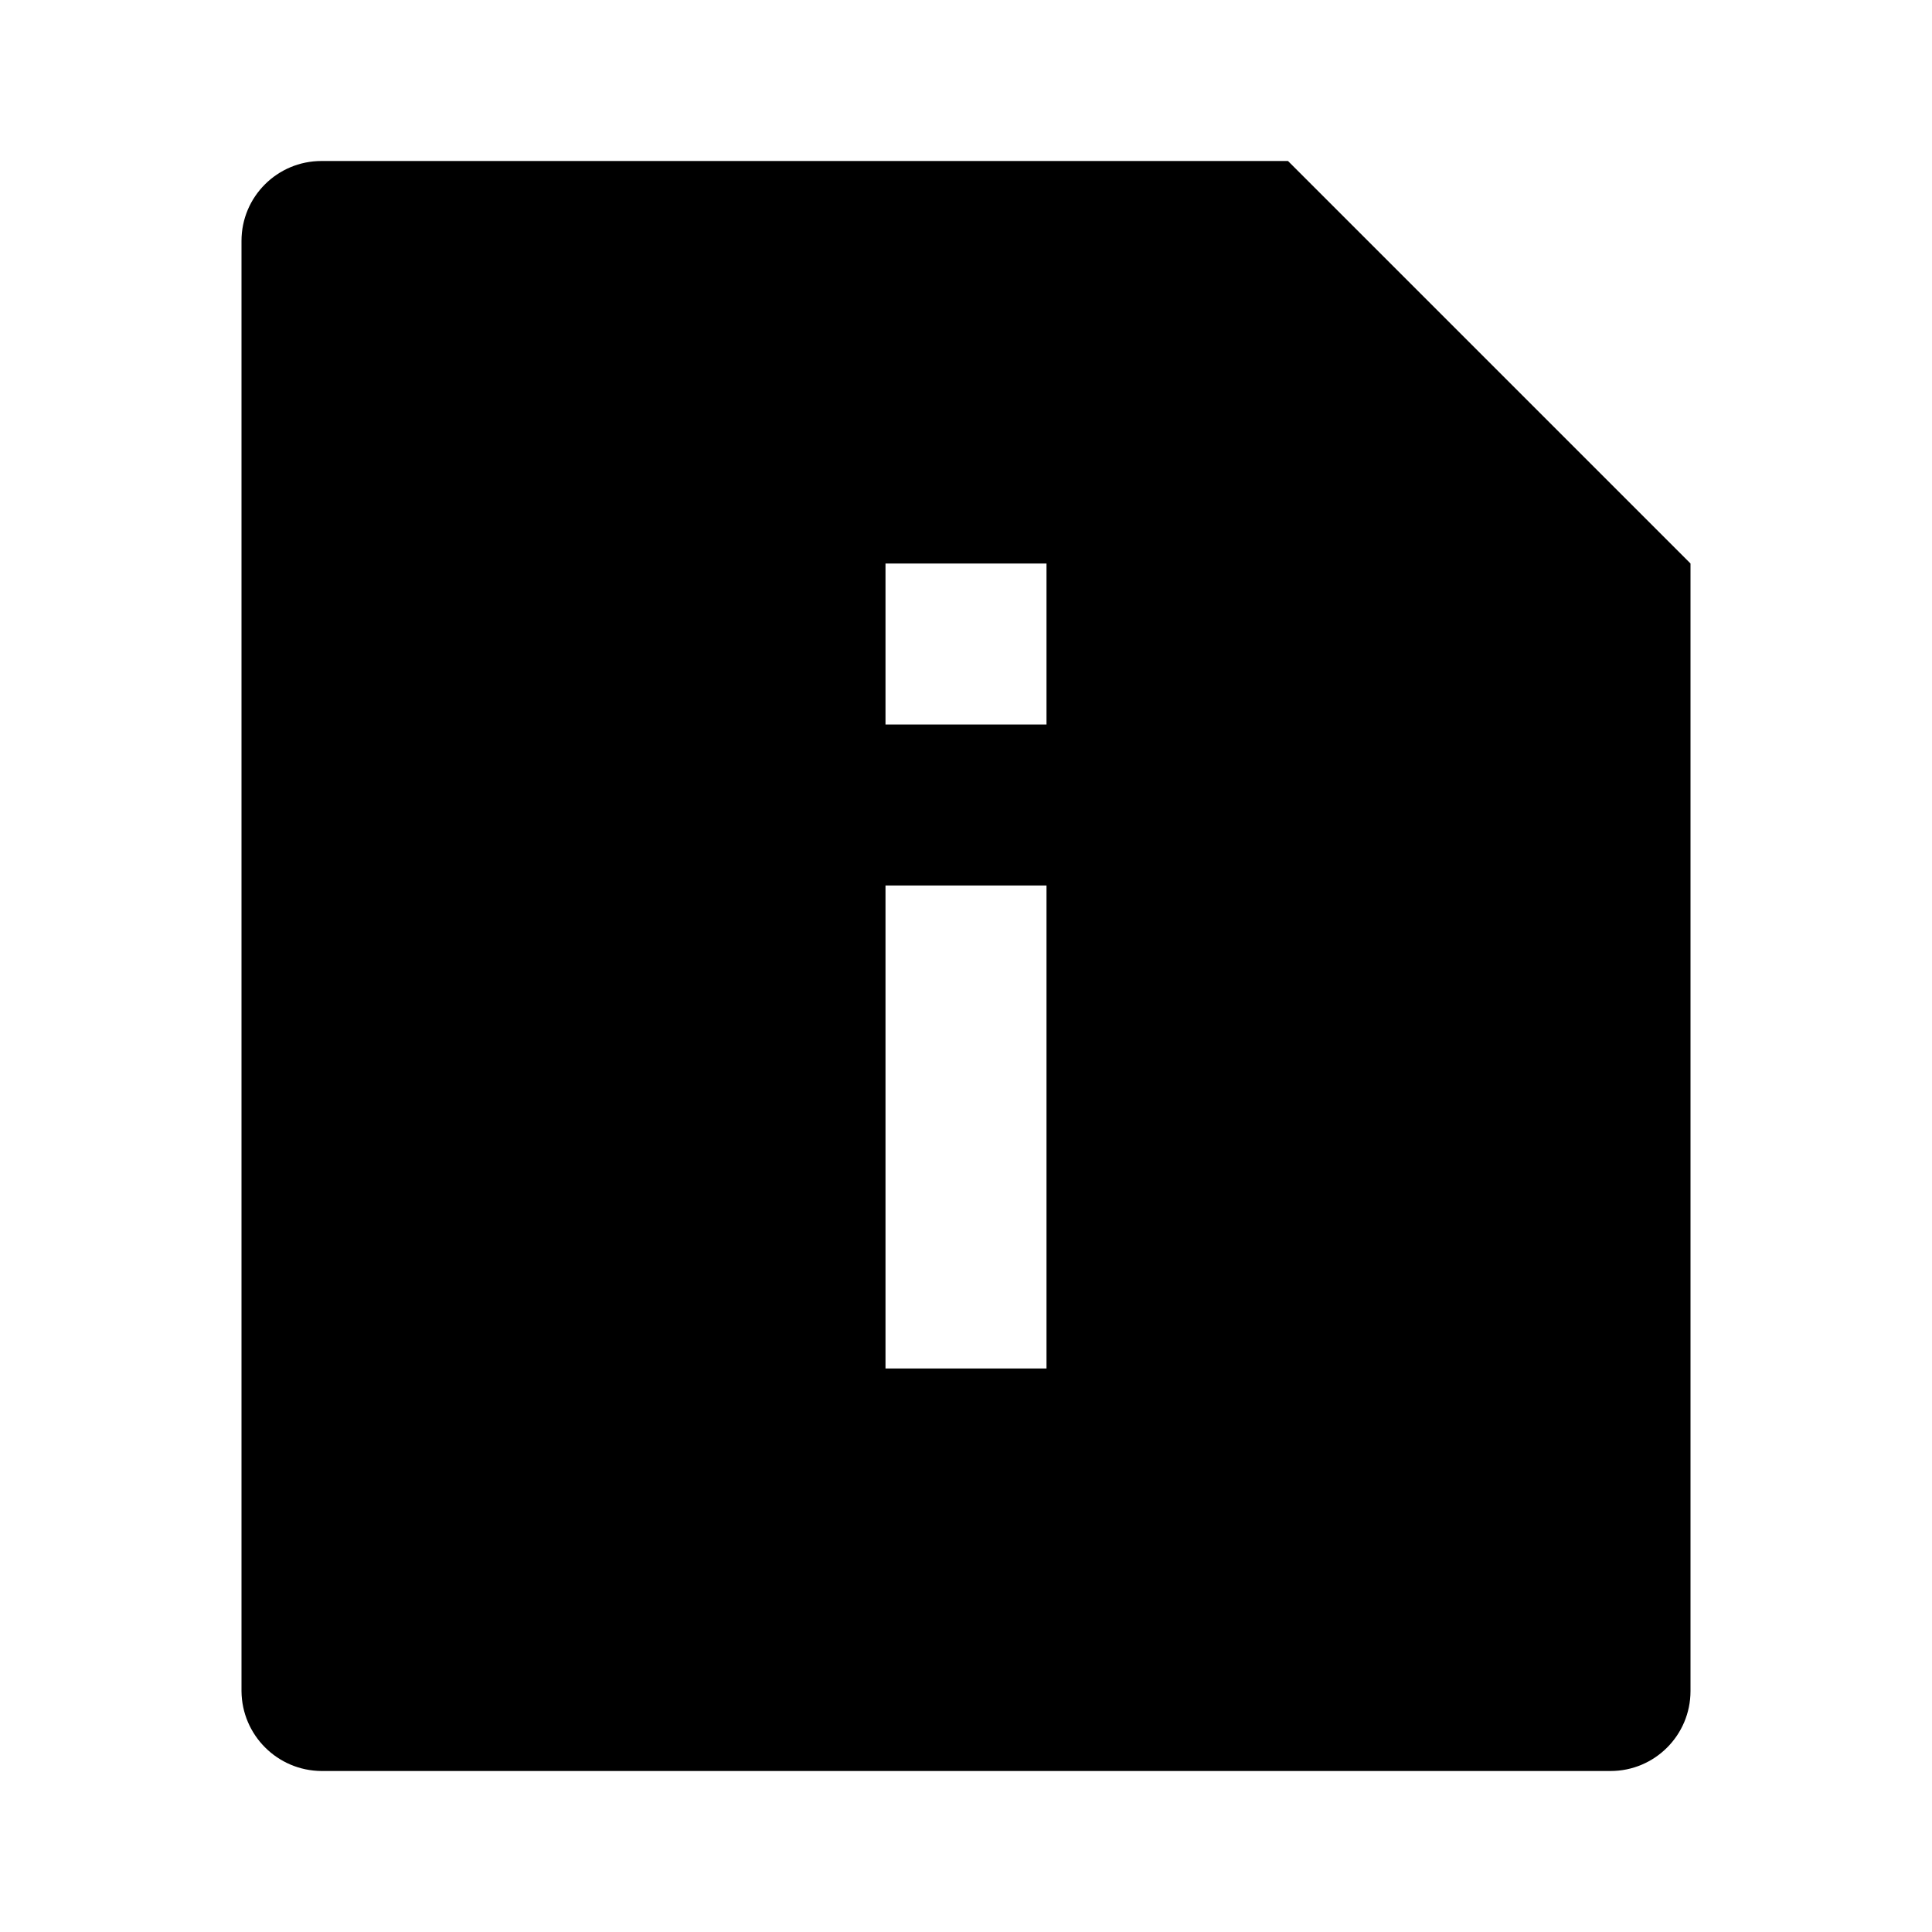
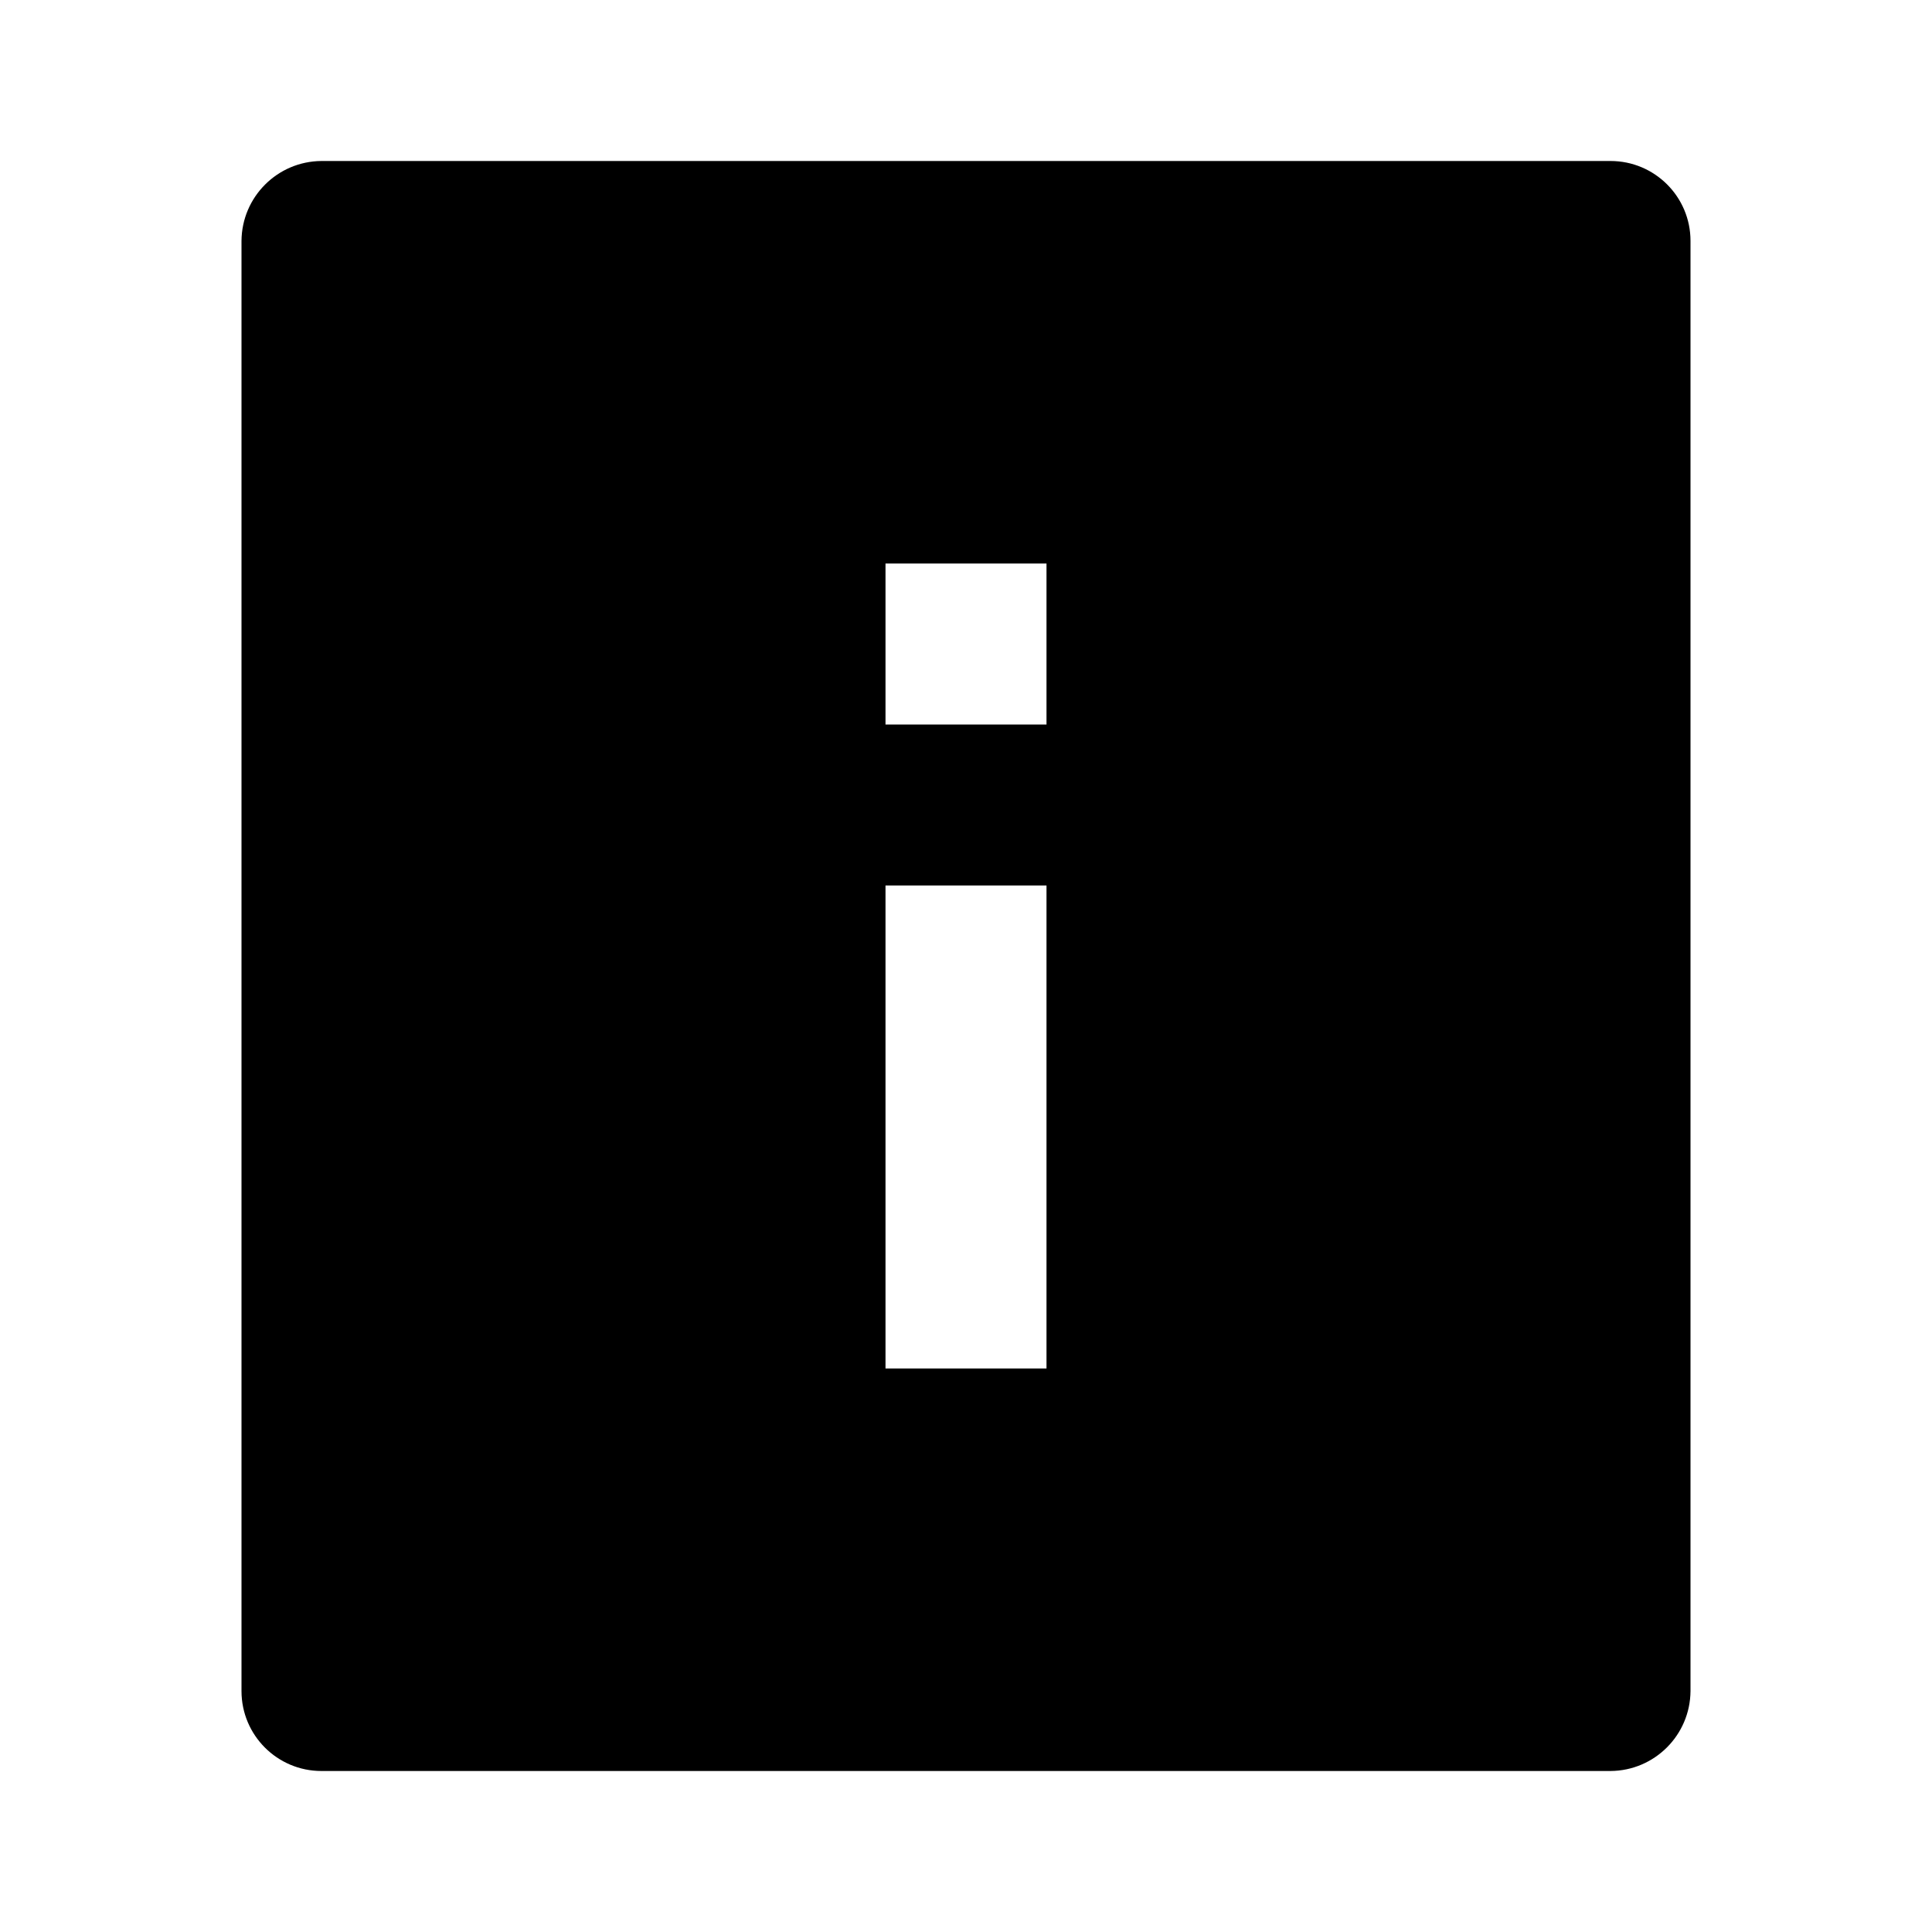
<svg xmlns="http://www.w3.org/2000/svg" viewBox="0 0 24 24">
  <g>
    <path fill="none" d="M0 0h24v24H0z" />
-     <path fill="#000" d="M16 2l5 5v14.008a.993.993 0 0 1-.993.992H3.993A1 1 0 0 1 3 21.008V2.992C3 2.444 3.445 2 3.993 2H16zm-5 5v2h2V7h-2zm0 4v6h2v-6h-2z" />
+     <path d="M21 2.992v18.016a1 1 0 0 1-.993.992H3.993A.993.993 0 0 1 3 21.008V2.992A1 1 0 0 1 3.993 2h16.014c.548 0 .993.444.993.992zM11 7v2h2V7h-2zm0 4v6h2v-6h-2z" />
  </g>
</svg>
